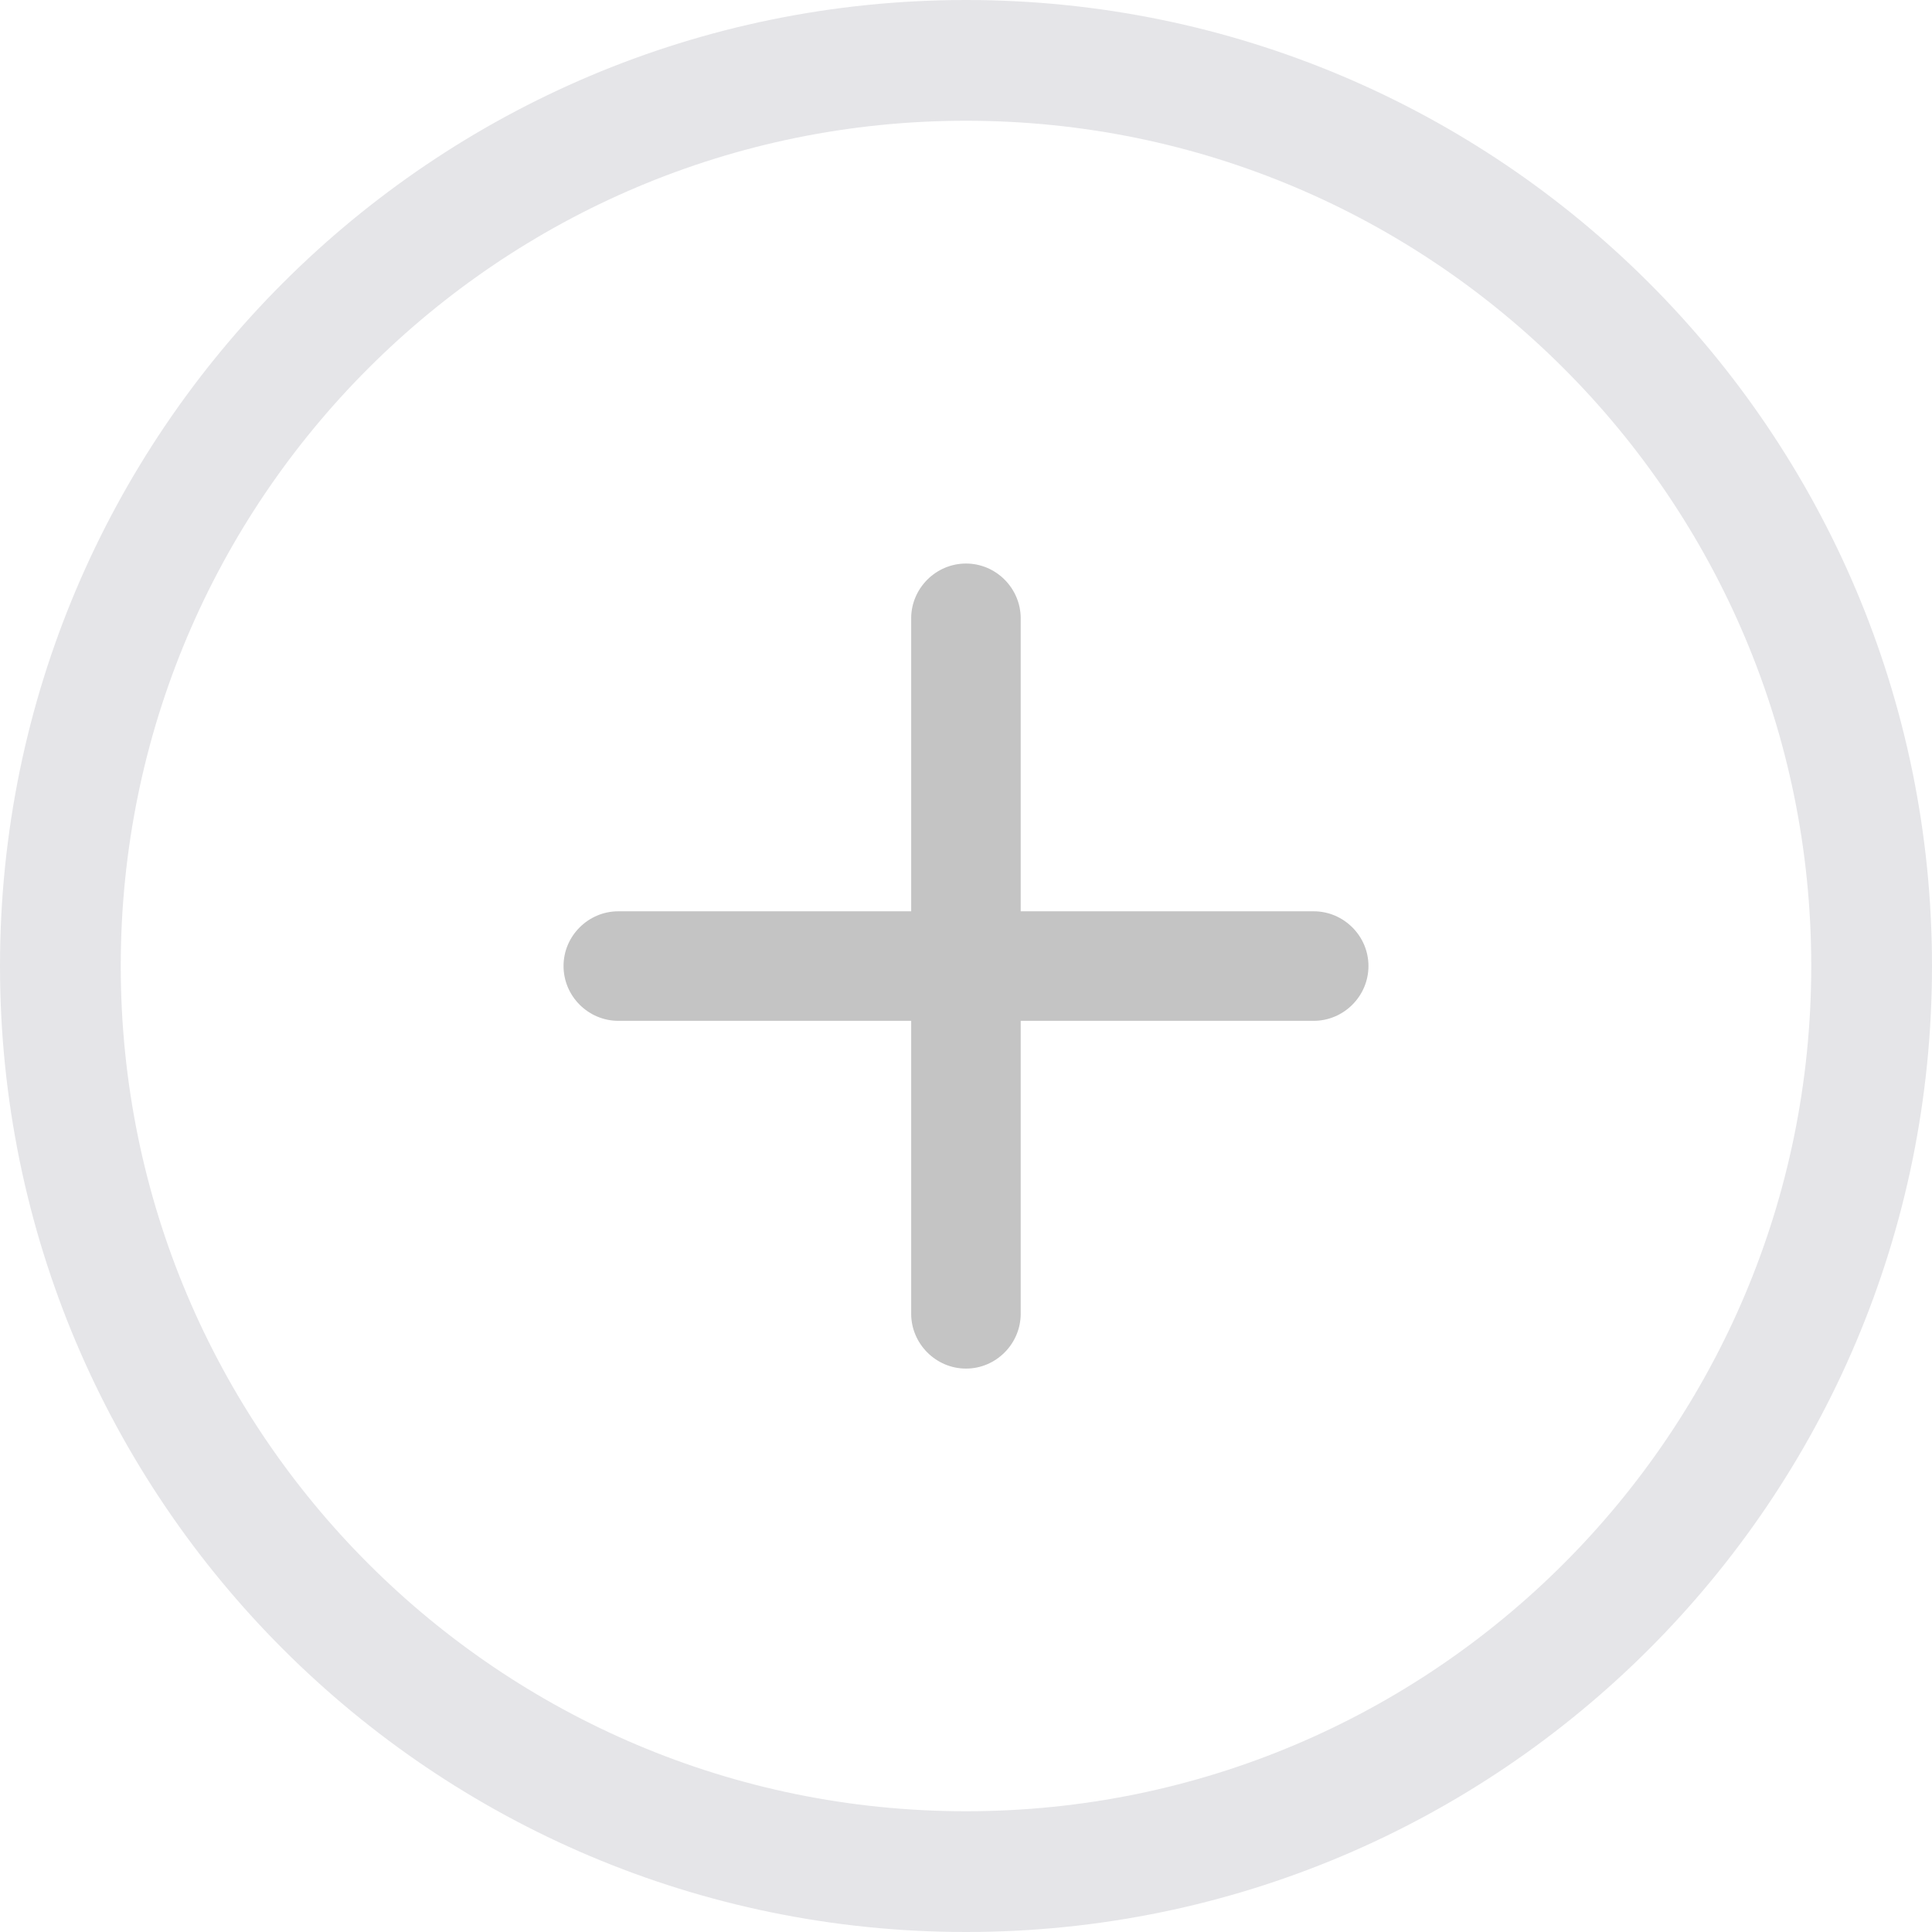
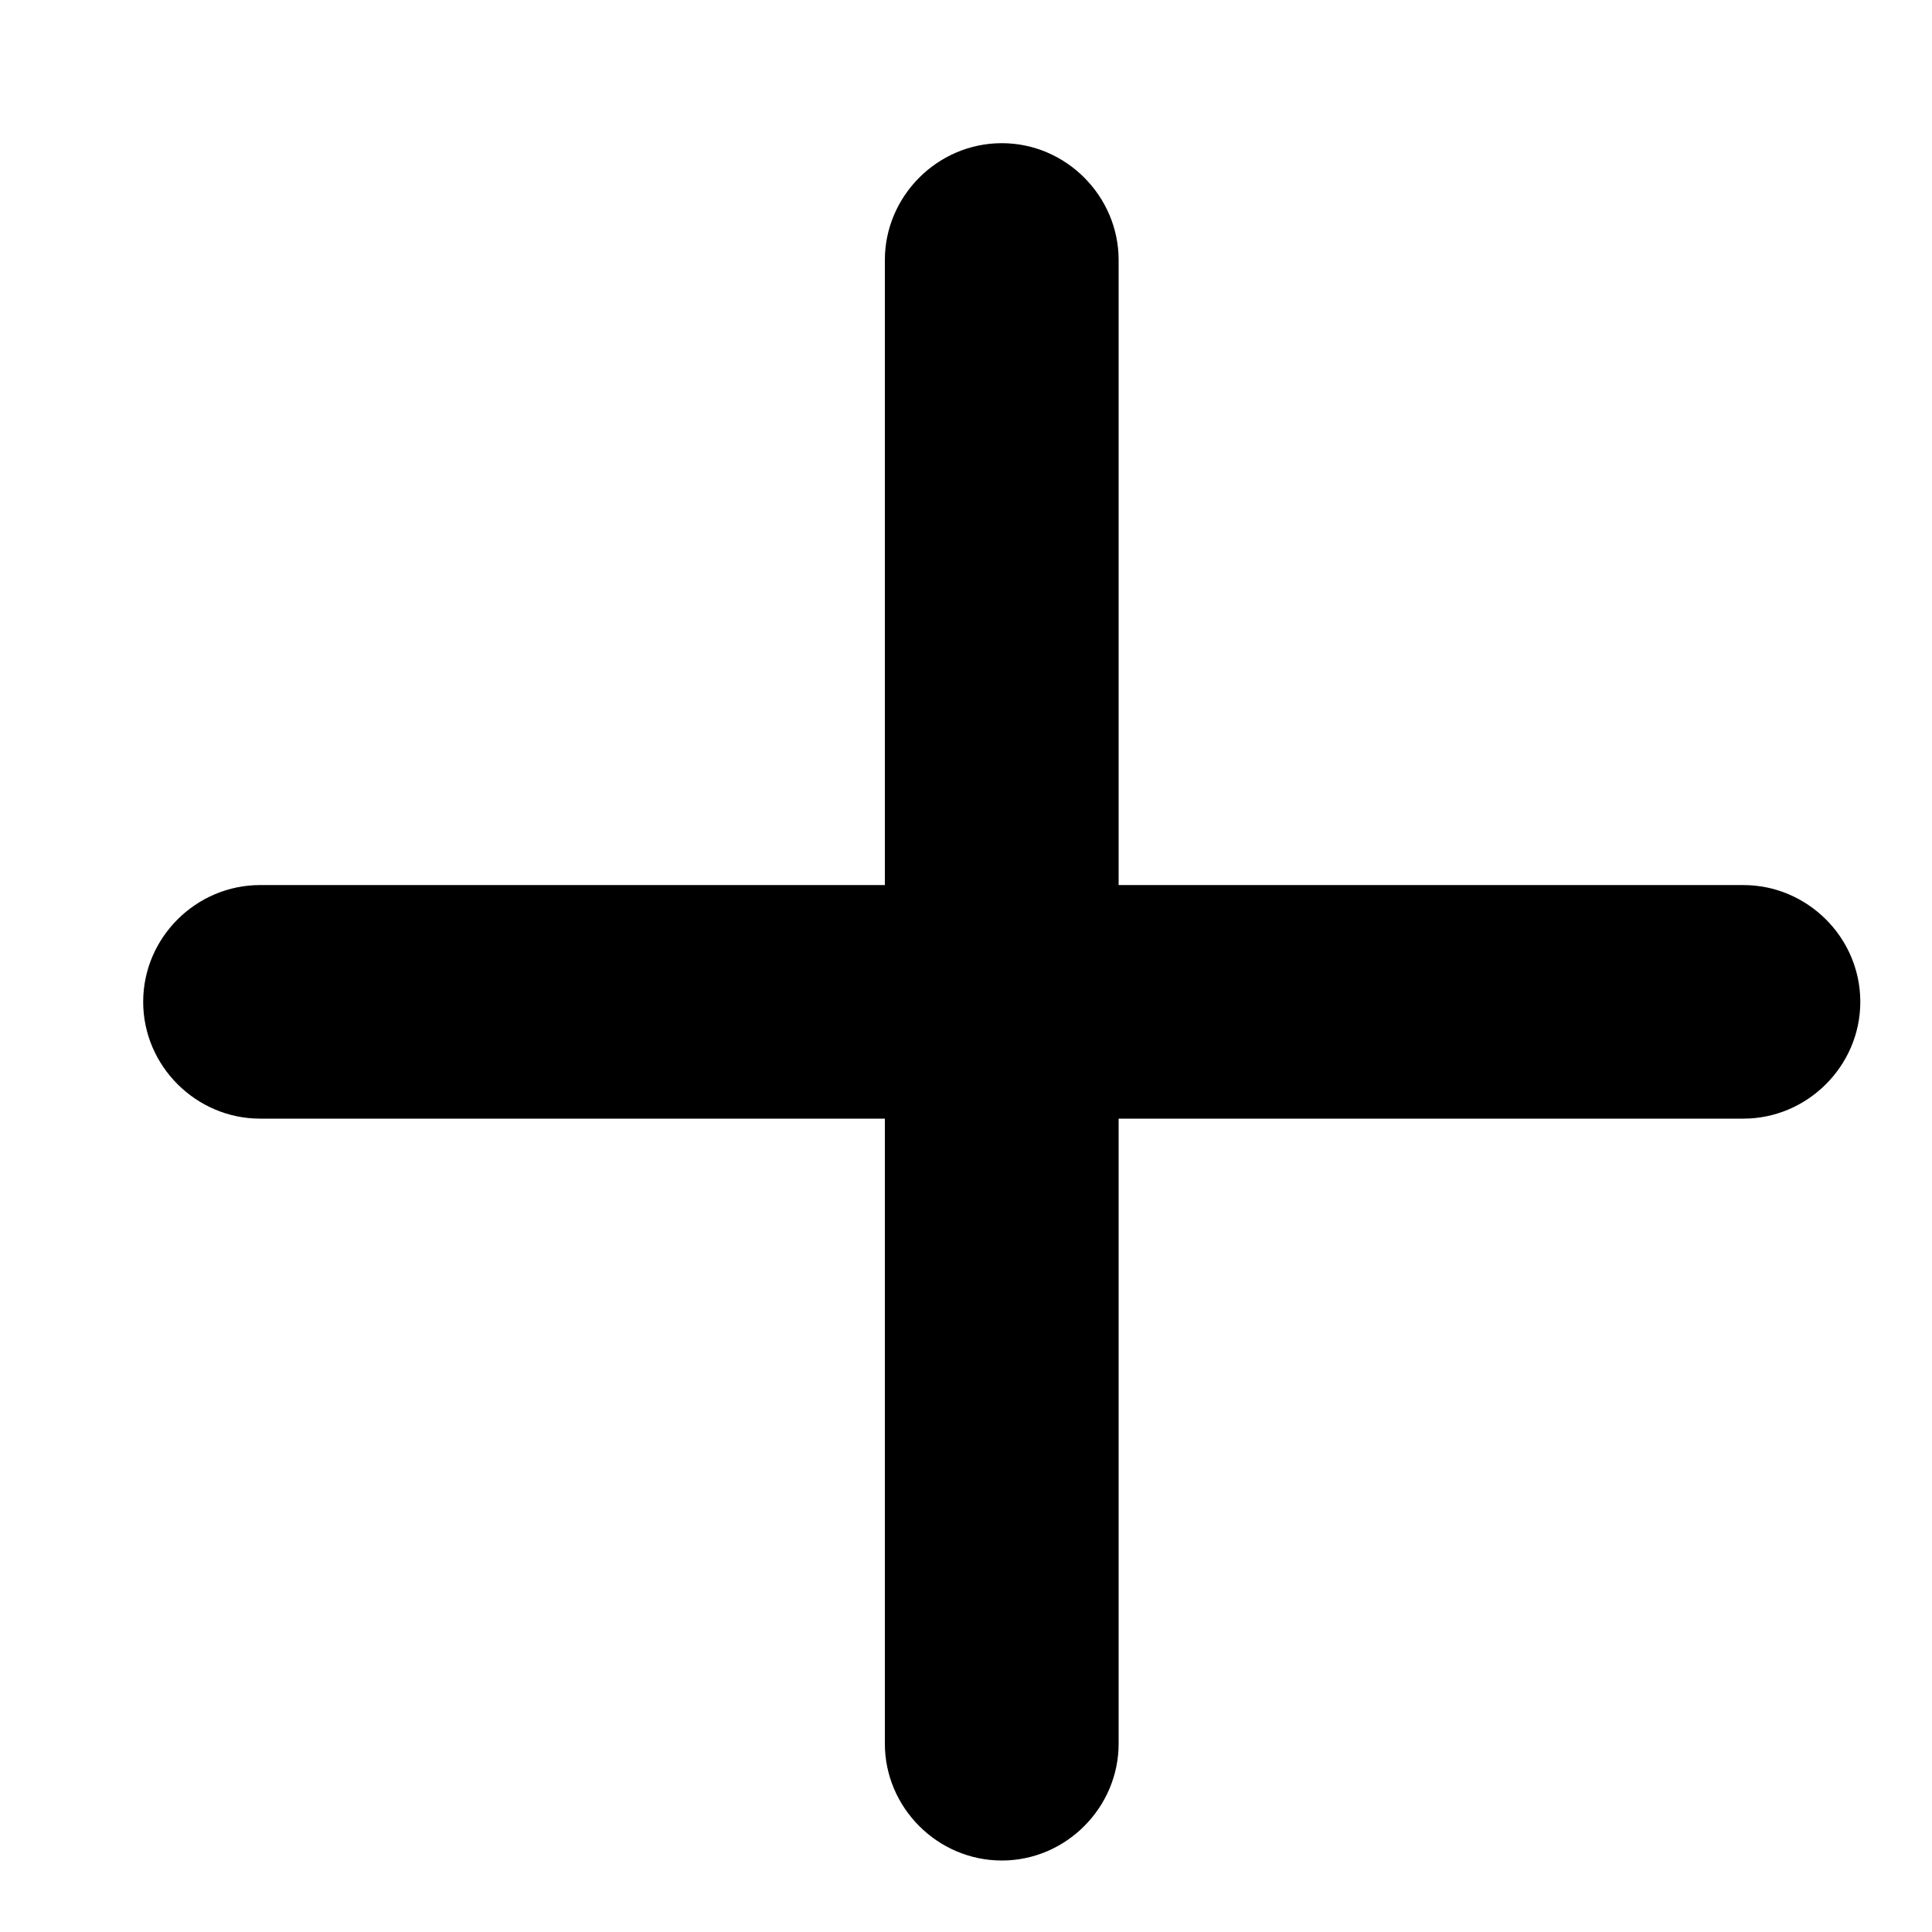
- <svg xmlns="http://www.w3.org/2000/svg" width="16" height="16" viewBox="0 0 16 16" fill="none">
-   <path d="M5.12 8.454H7.546V10.88C7.546 11.127 7.749 11.334 8 11.334C8.251 11.334 8.453 11.127 8.453 10.88V8.454H10.88C11.127 8.454 11.333 8.251 11.333 8C11.333 7.75 11.127 7.547 10.88 7.547H8.453V5.12C8.453 4.874 8.251 4.667 8 4.667C7.749 4.667 7.546 4.874 7.546 5.12V7.547H5.12C4.873 7.547 4.667 7.75 4.667 8C4.667 8.251 4.873 8.454 5.12 8.454Z" fill="#C4C4C4" />
-   <rect x="0.5" y="0.5" width="15" height="15" rx="7.5" stroke="#E5E5E8" />
+ <svg xmlns="http://www.w3.org/2000/svg" width="9" height="9" viewBox="0 0 9 9">
+   <path d="M1.211 5.211H4.122V8.123C4.122 8.419 4.366 8.667 4.667 8.667C4.967 8.667 5.211 8.419 5.211 8.123V5.211H8.122C8.418 5.211 8.666 4.967 8.666 4.667C8.666 4.366 8.418 4.123 8.122 4.123H5.211V1.211C5.211 0.915 4.967 0.667 4.667 0.667C4.366 0.667 4.122 0.915 4.122 1.211V4.123H1.211C0.915 4.123 0.667 4.366 0.667 4.667C0.667 4.967 0.915 5.211 1.211 5.211Z" />
</svg>
